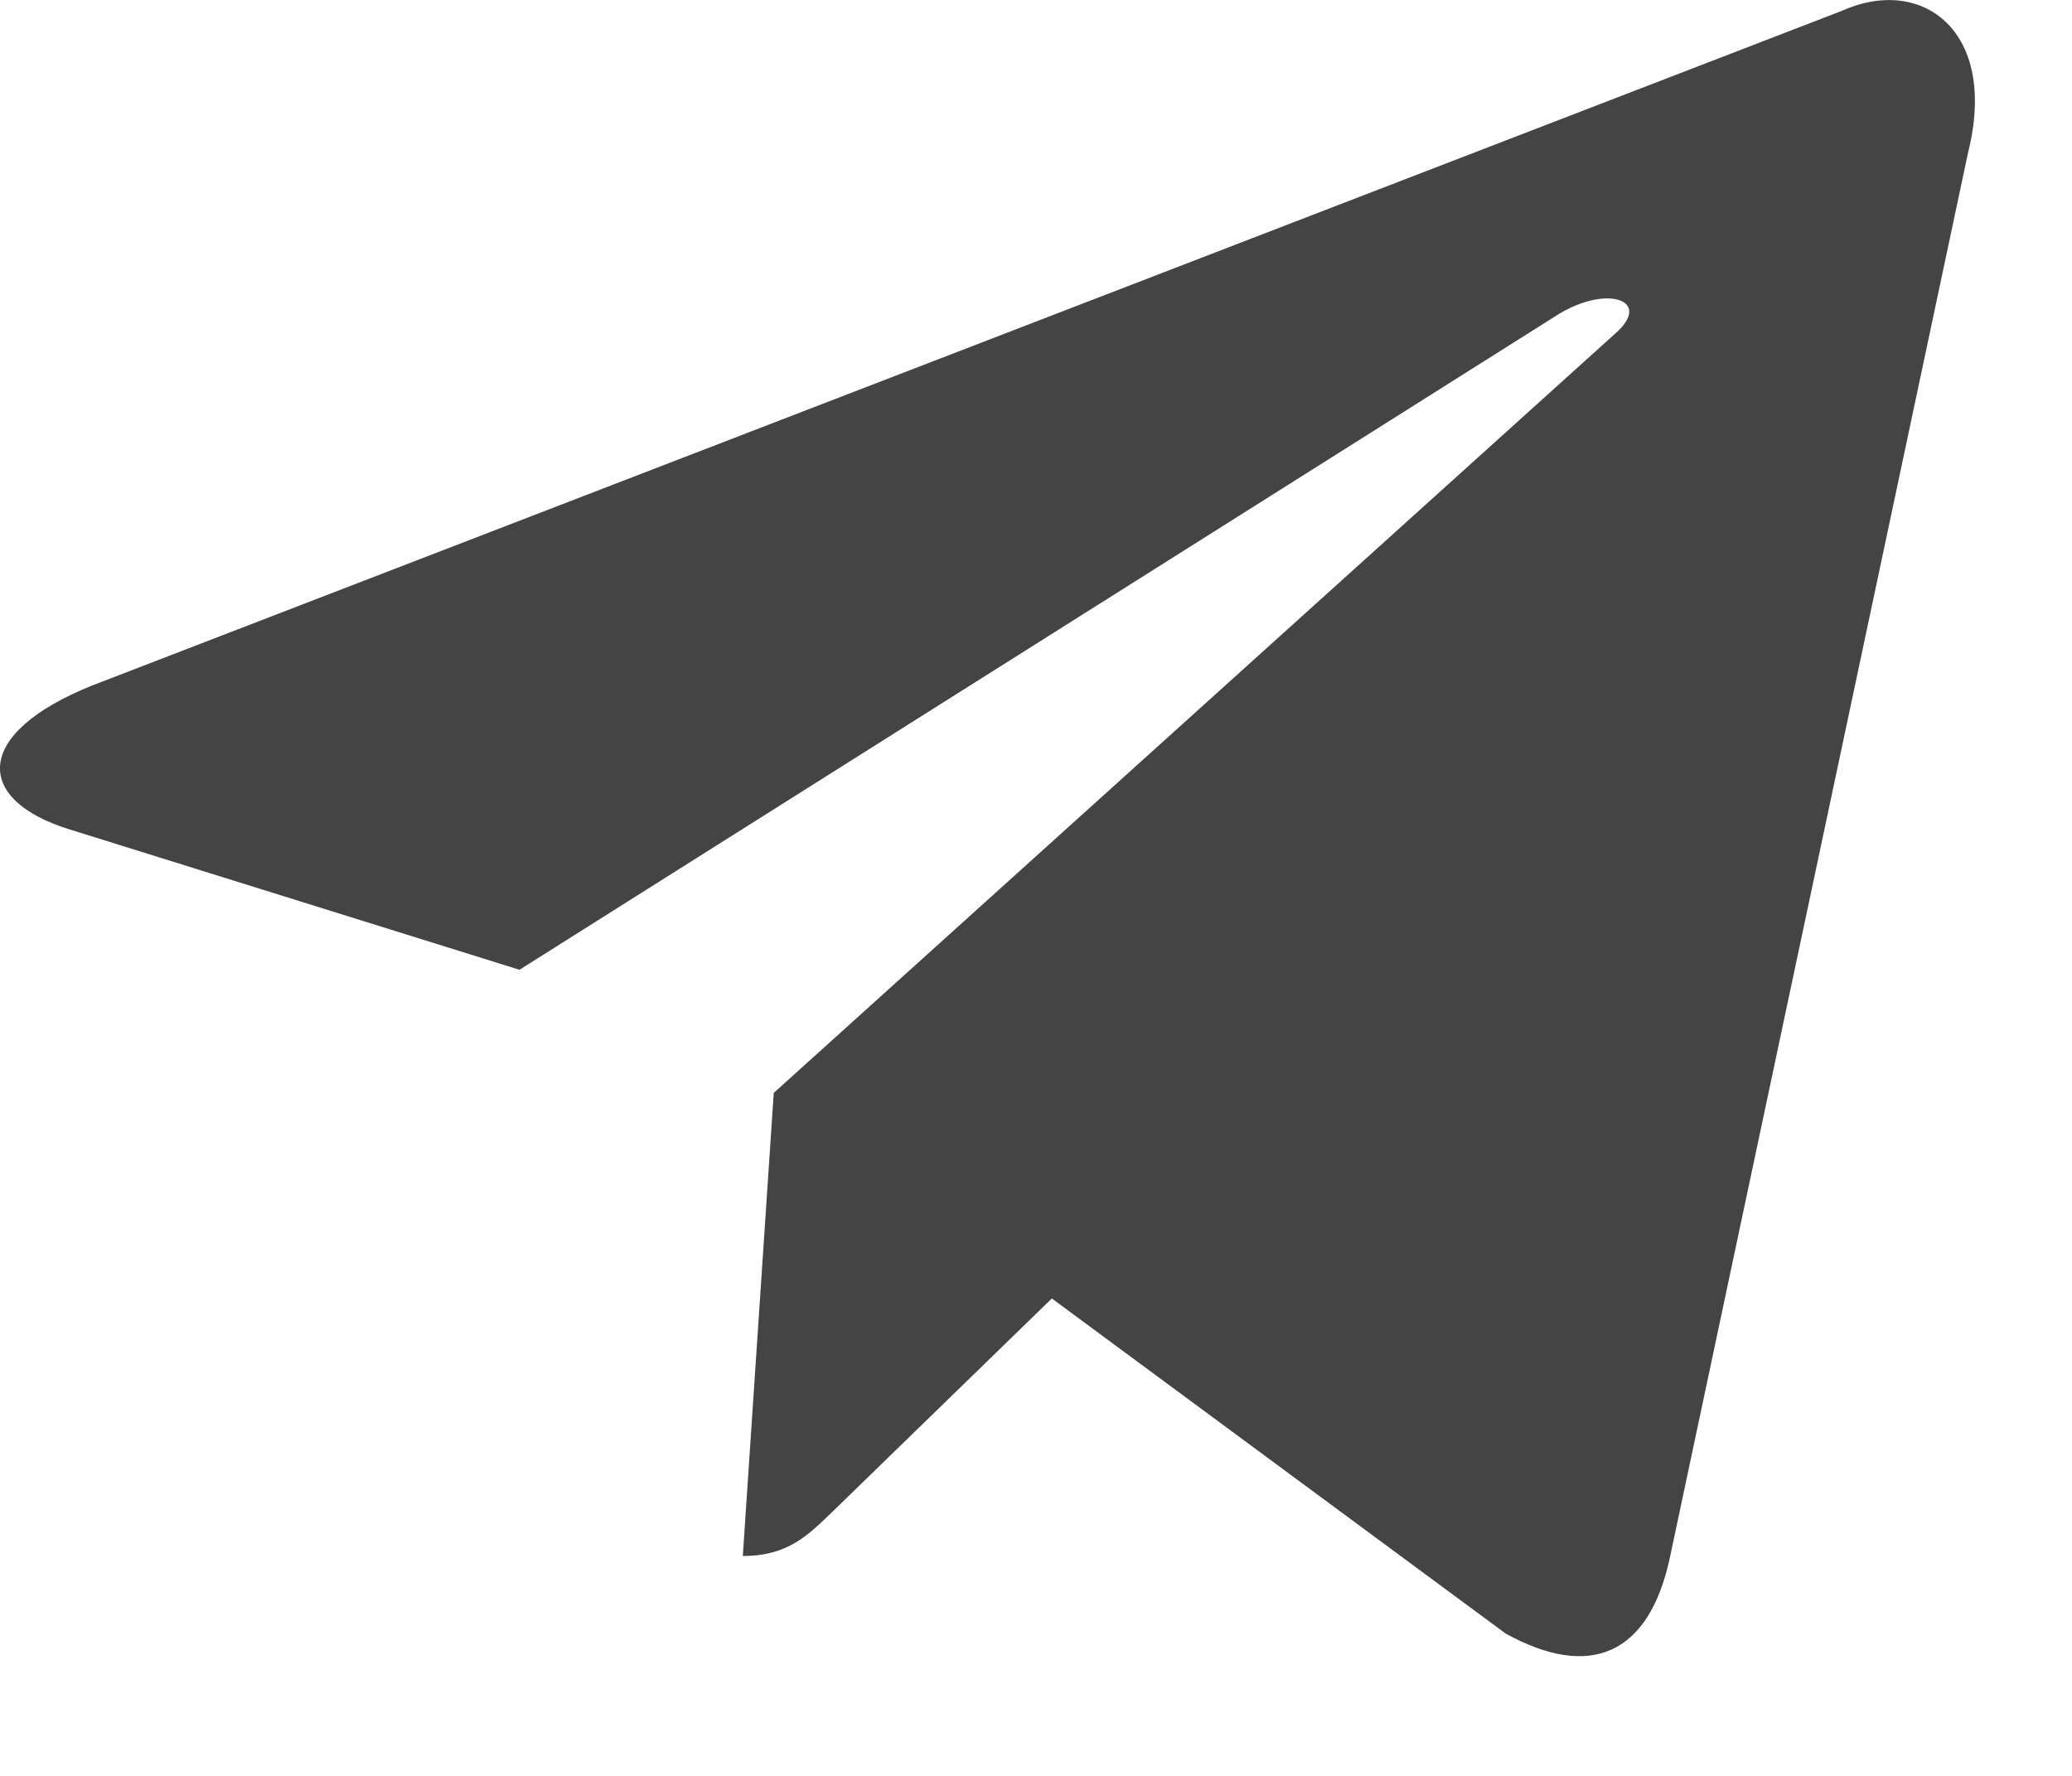
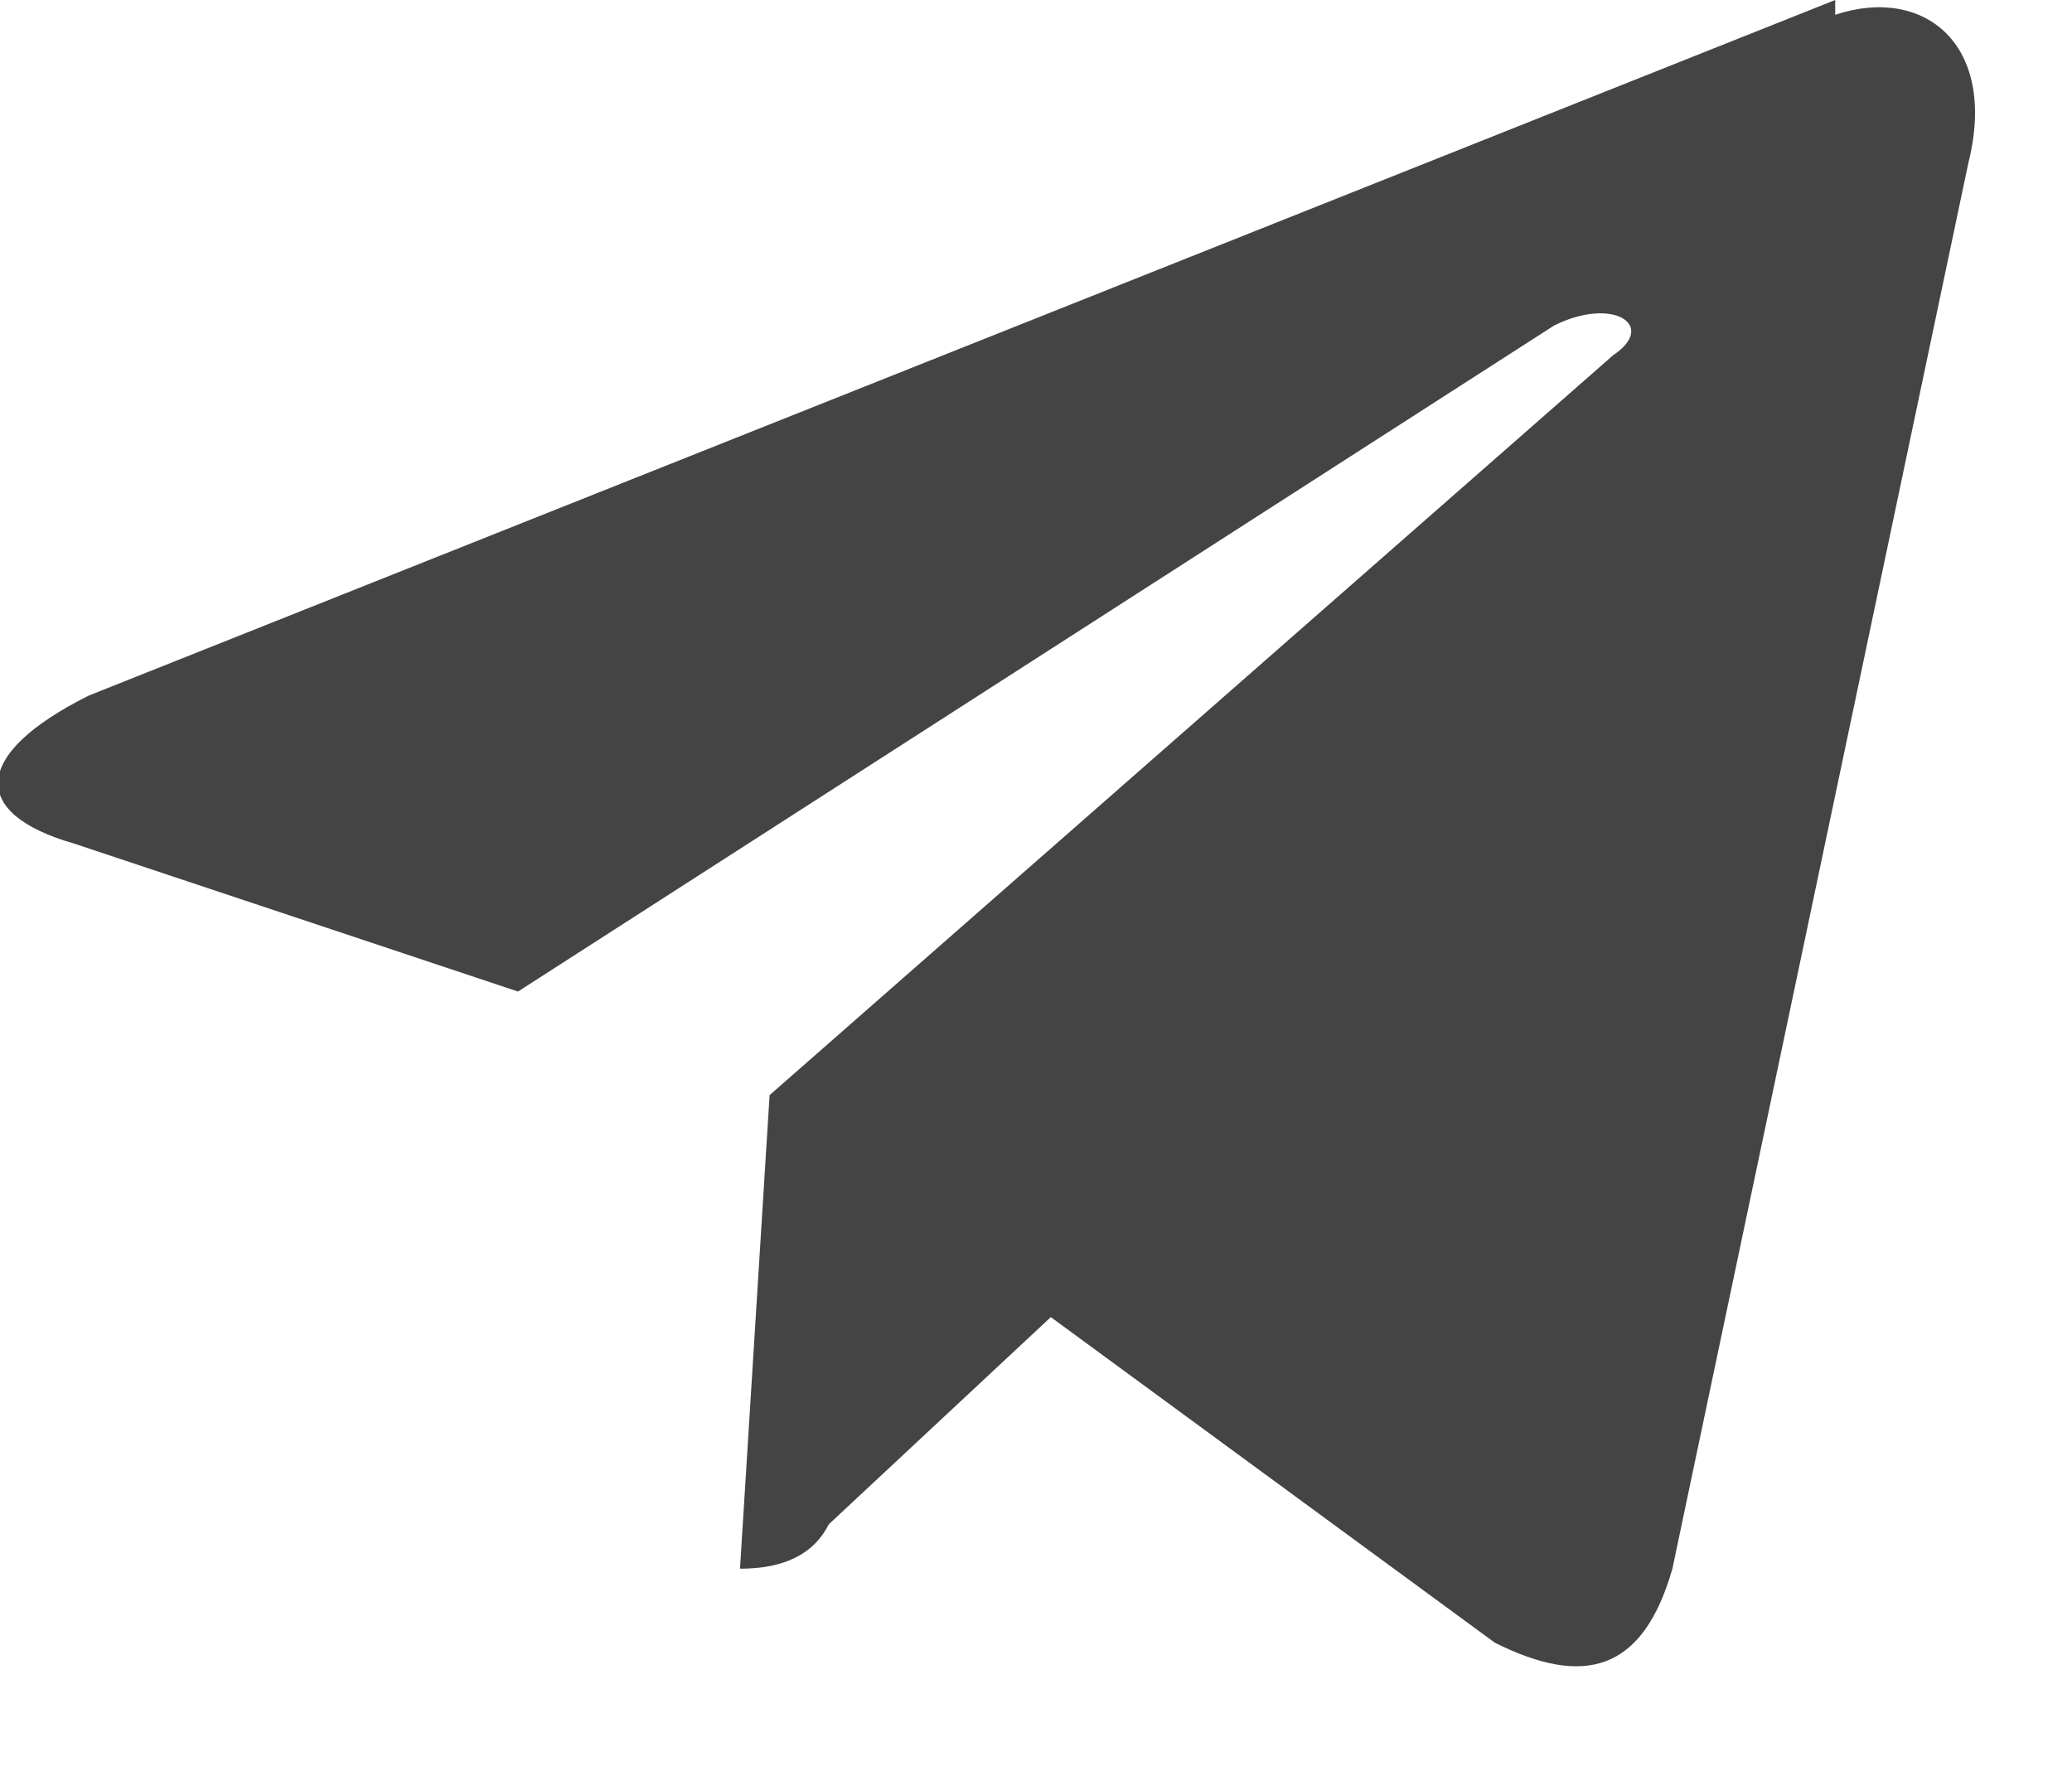
- <svg xmlns="http://www.w3.org/2000/svg" width="14" height="12" viewBox="0 0 14 12" fill="none">
-   <path d="M12.443 0.074L0.623 4.632C-0.184 4.956 -0.179 5.406 0.475 5.606L3.51 6.553L10.531 2.123C10.863 1.921 11.166 2.03 10.917 2.251L5.228 7.385H5.227L5.228 7.386L5.019 10.514C5.326 10.514 5.461 10.373 5.633 10.207L7.107 8.774L10.173 11.038C10.738 11.35 11.144 11.19 11.285 10.515L13.298 1.03C13.504 0.204 12.982 -0.17 12.443 0.074Z" fill="#444444" />
+ <svg xmlns="http://www.w3.org/2000/svg" width="14" height="12" fill="none">
+   <path d="M12.4 0 .6 4.7c-.8.4-.8.8-.1 1l3 1 7-4.5c.4-.2.7 0 .4.2l-5.7 5-.2 3.2c.3 0 .5-.1.6-.3l1.5-1.4 3 2.2c.6.3 1 .2 1.2-.5l2-9.5c.2-.8-.3-1.2-.9-1Z" fill="#444" />
</svg>
